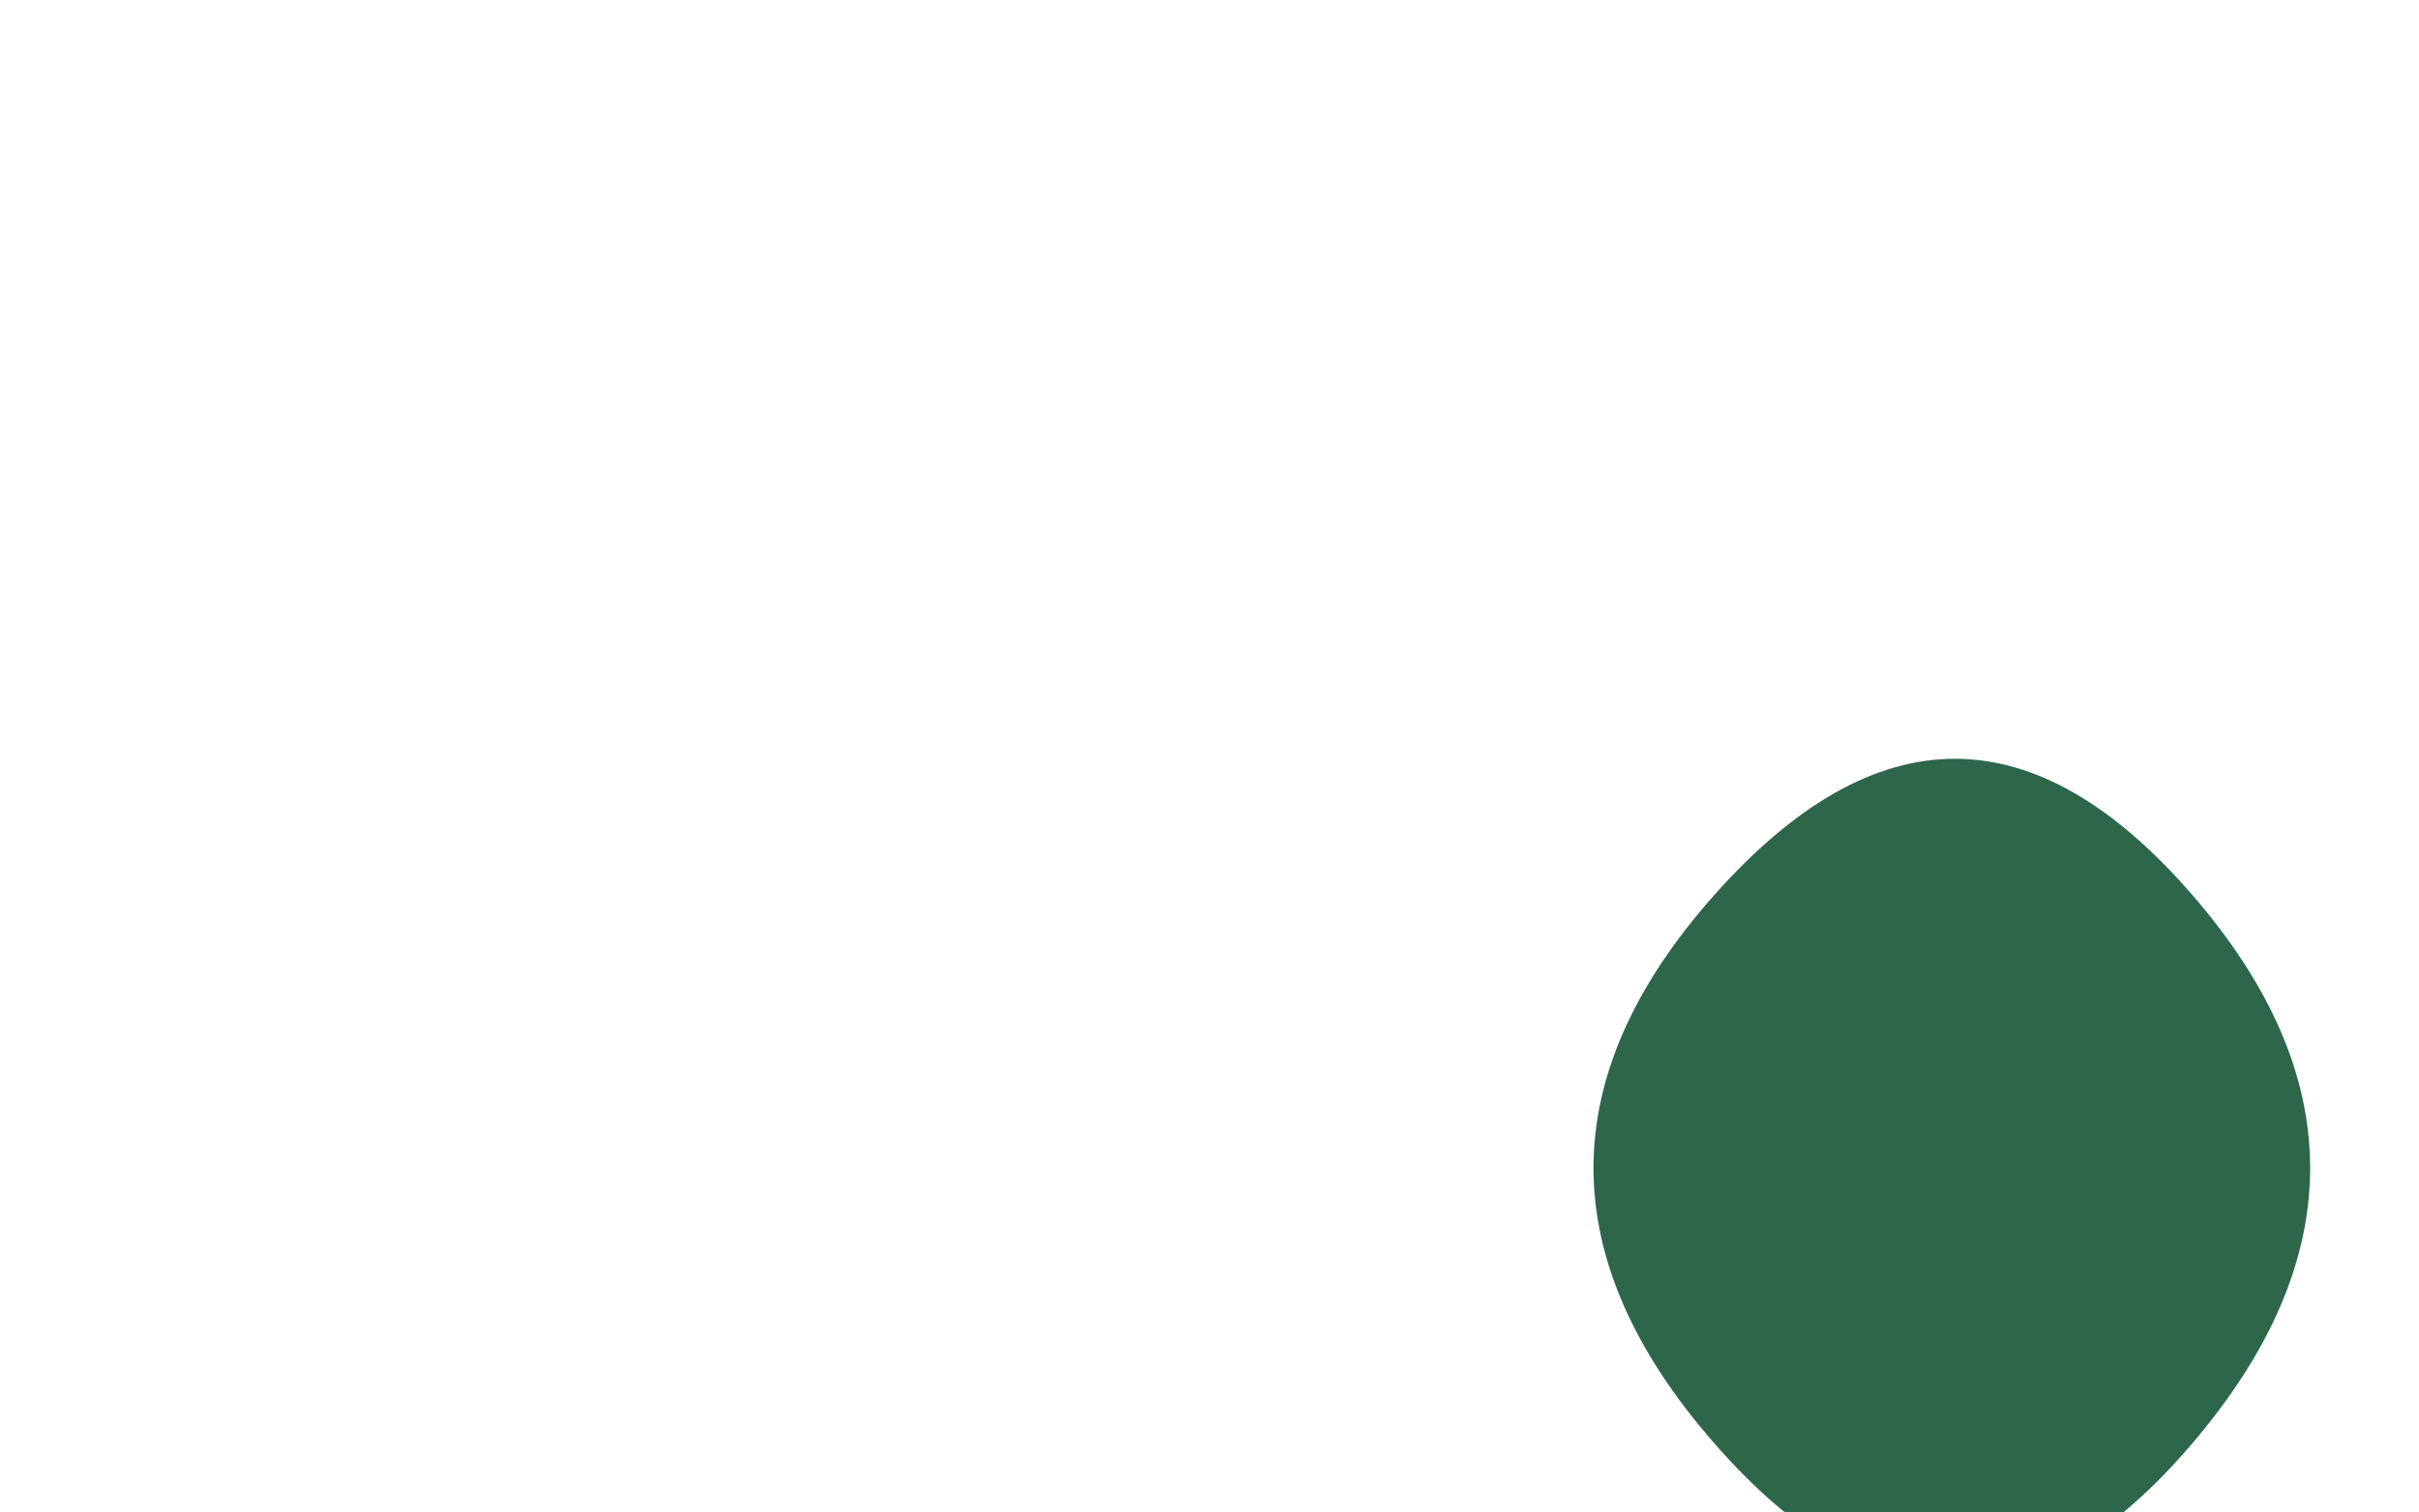
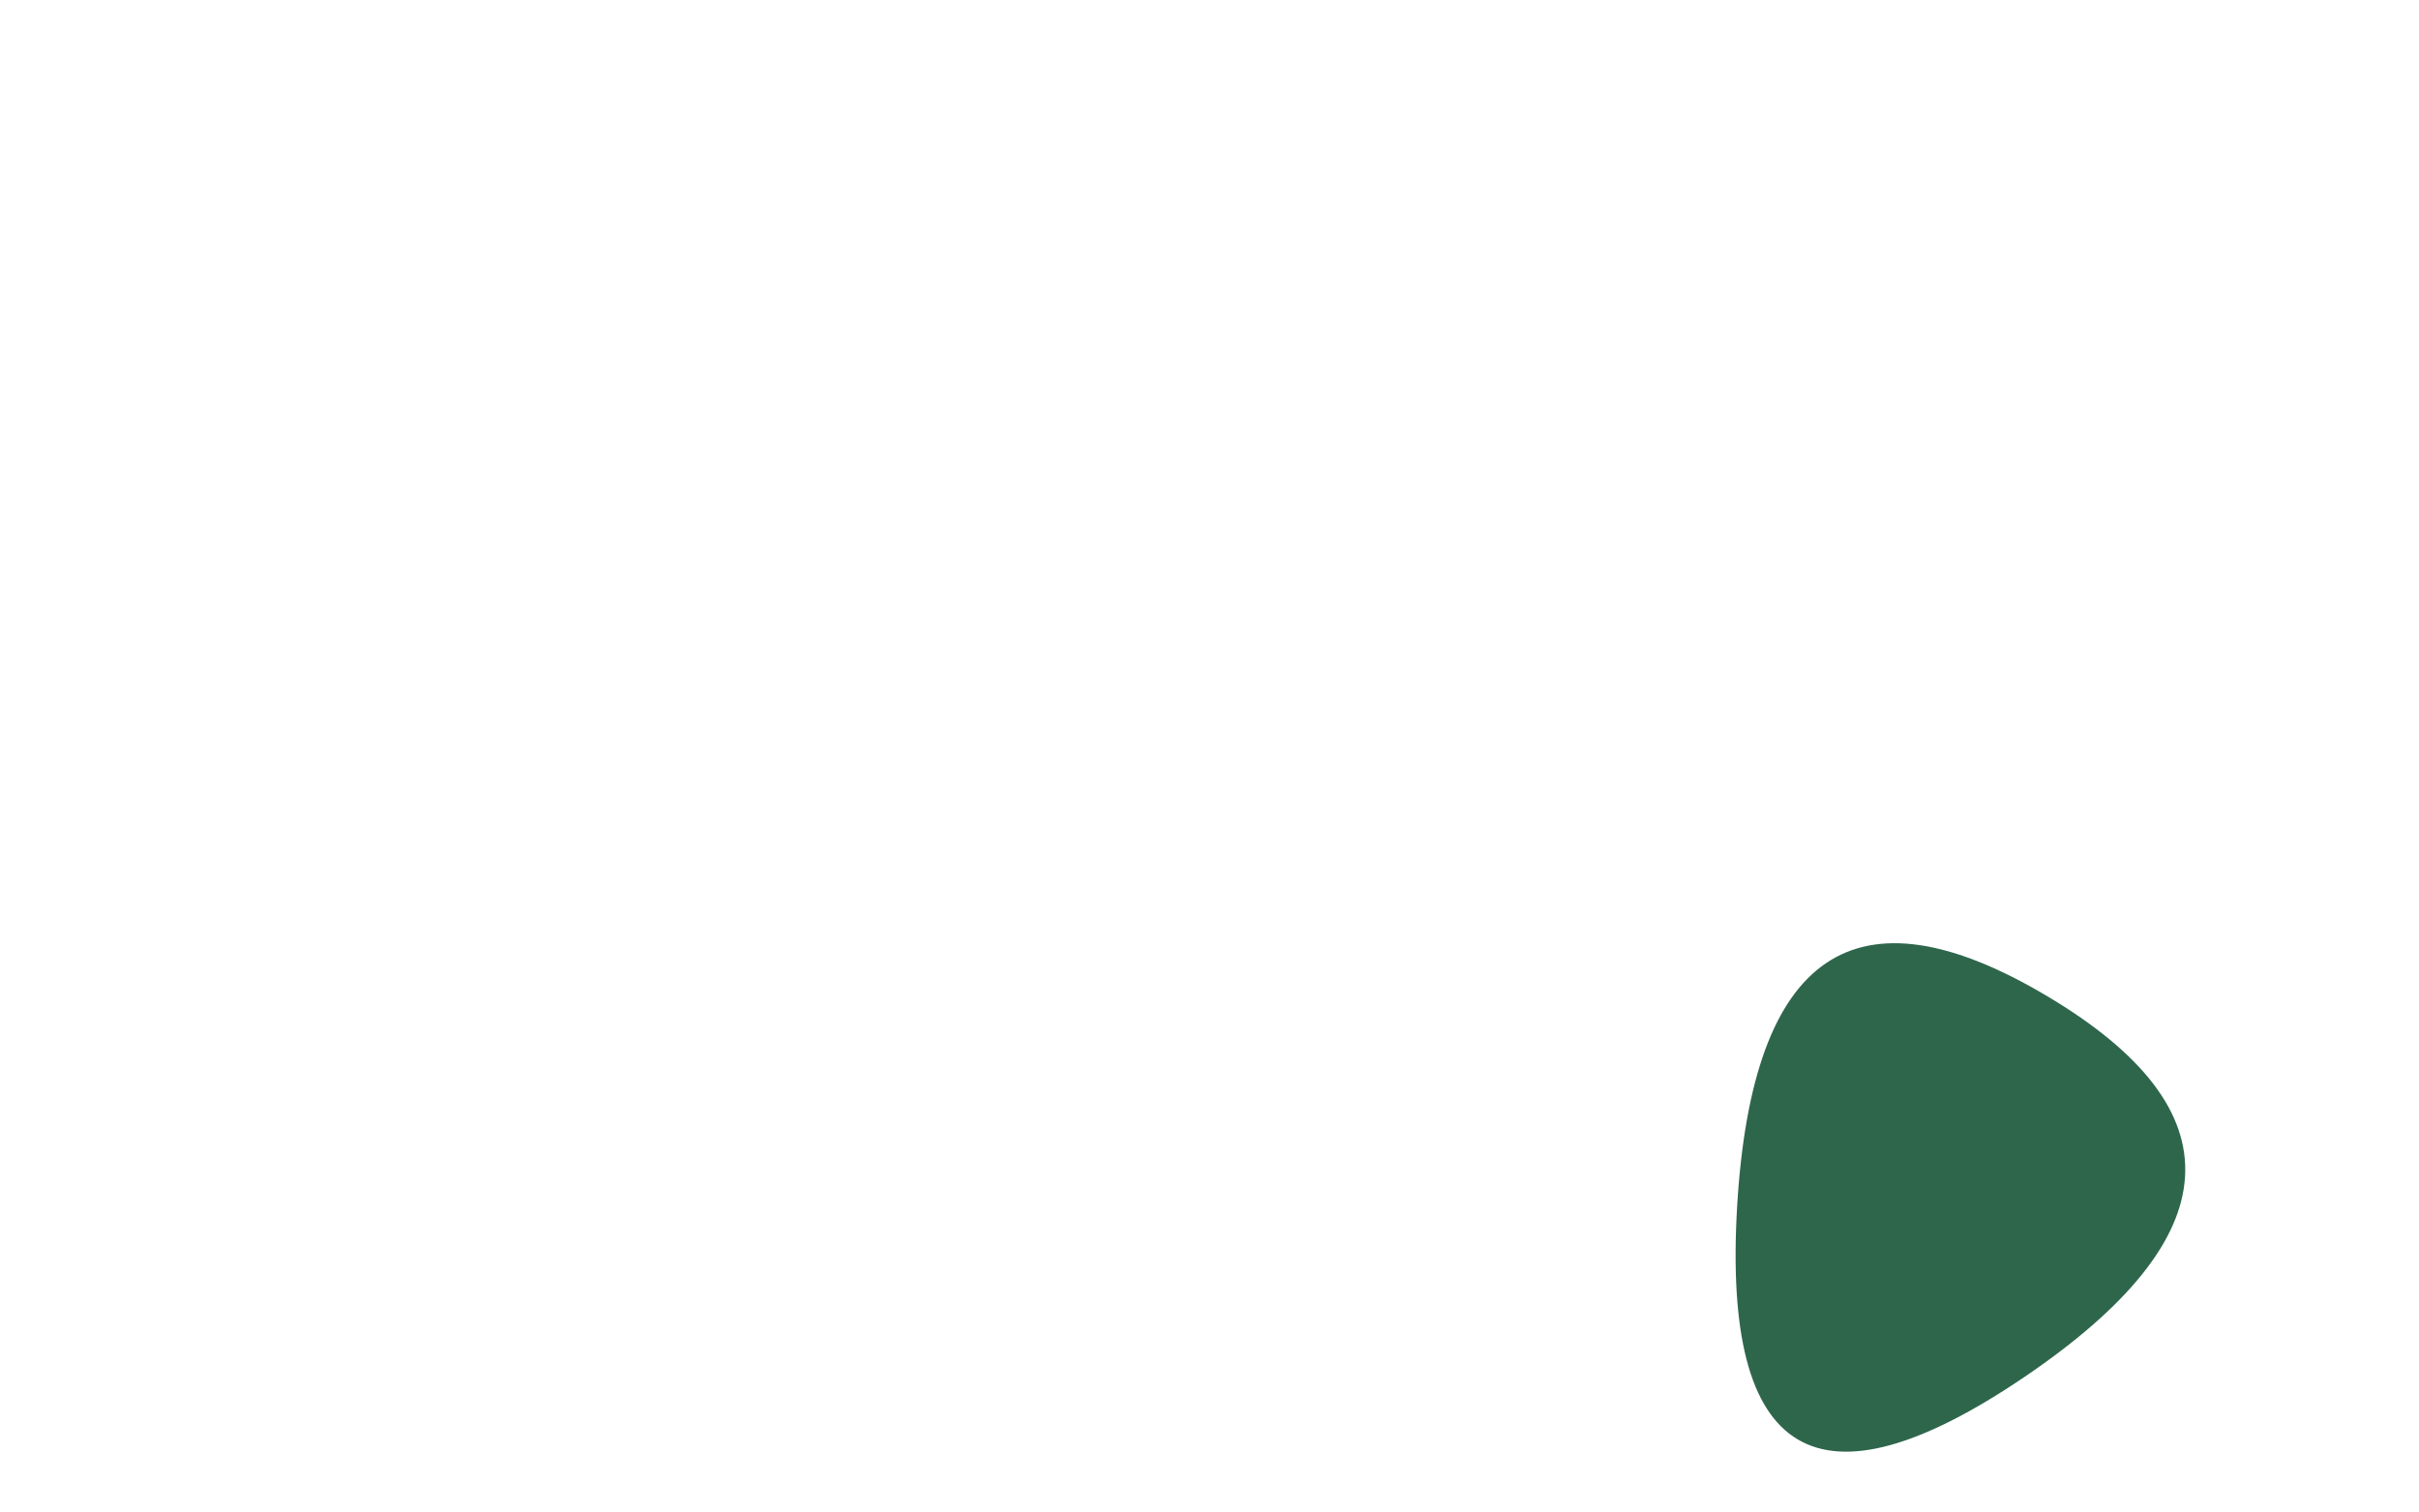
<svg xmlns="http://www.w3.org/2000/svg" viewBox="0 0 800 500" preserveAspectRatio="none" width="100%" id="blobSvg">
  <g transform="translate(397, 136)">
-     <path class="blob" d="M328,341.5Q250,433,170,341.5Q90,250,170,160Q250,70,328,160Q406,250,328,341.5Z" fill="#2e664c" />
+     <path class="blob" d="M272.5,319.5Q170,389,177.5,263Q185,137,280,193.5Q375,250,272.5,319.5Z" fill="#2e664c" />
  </g>
</svg>
